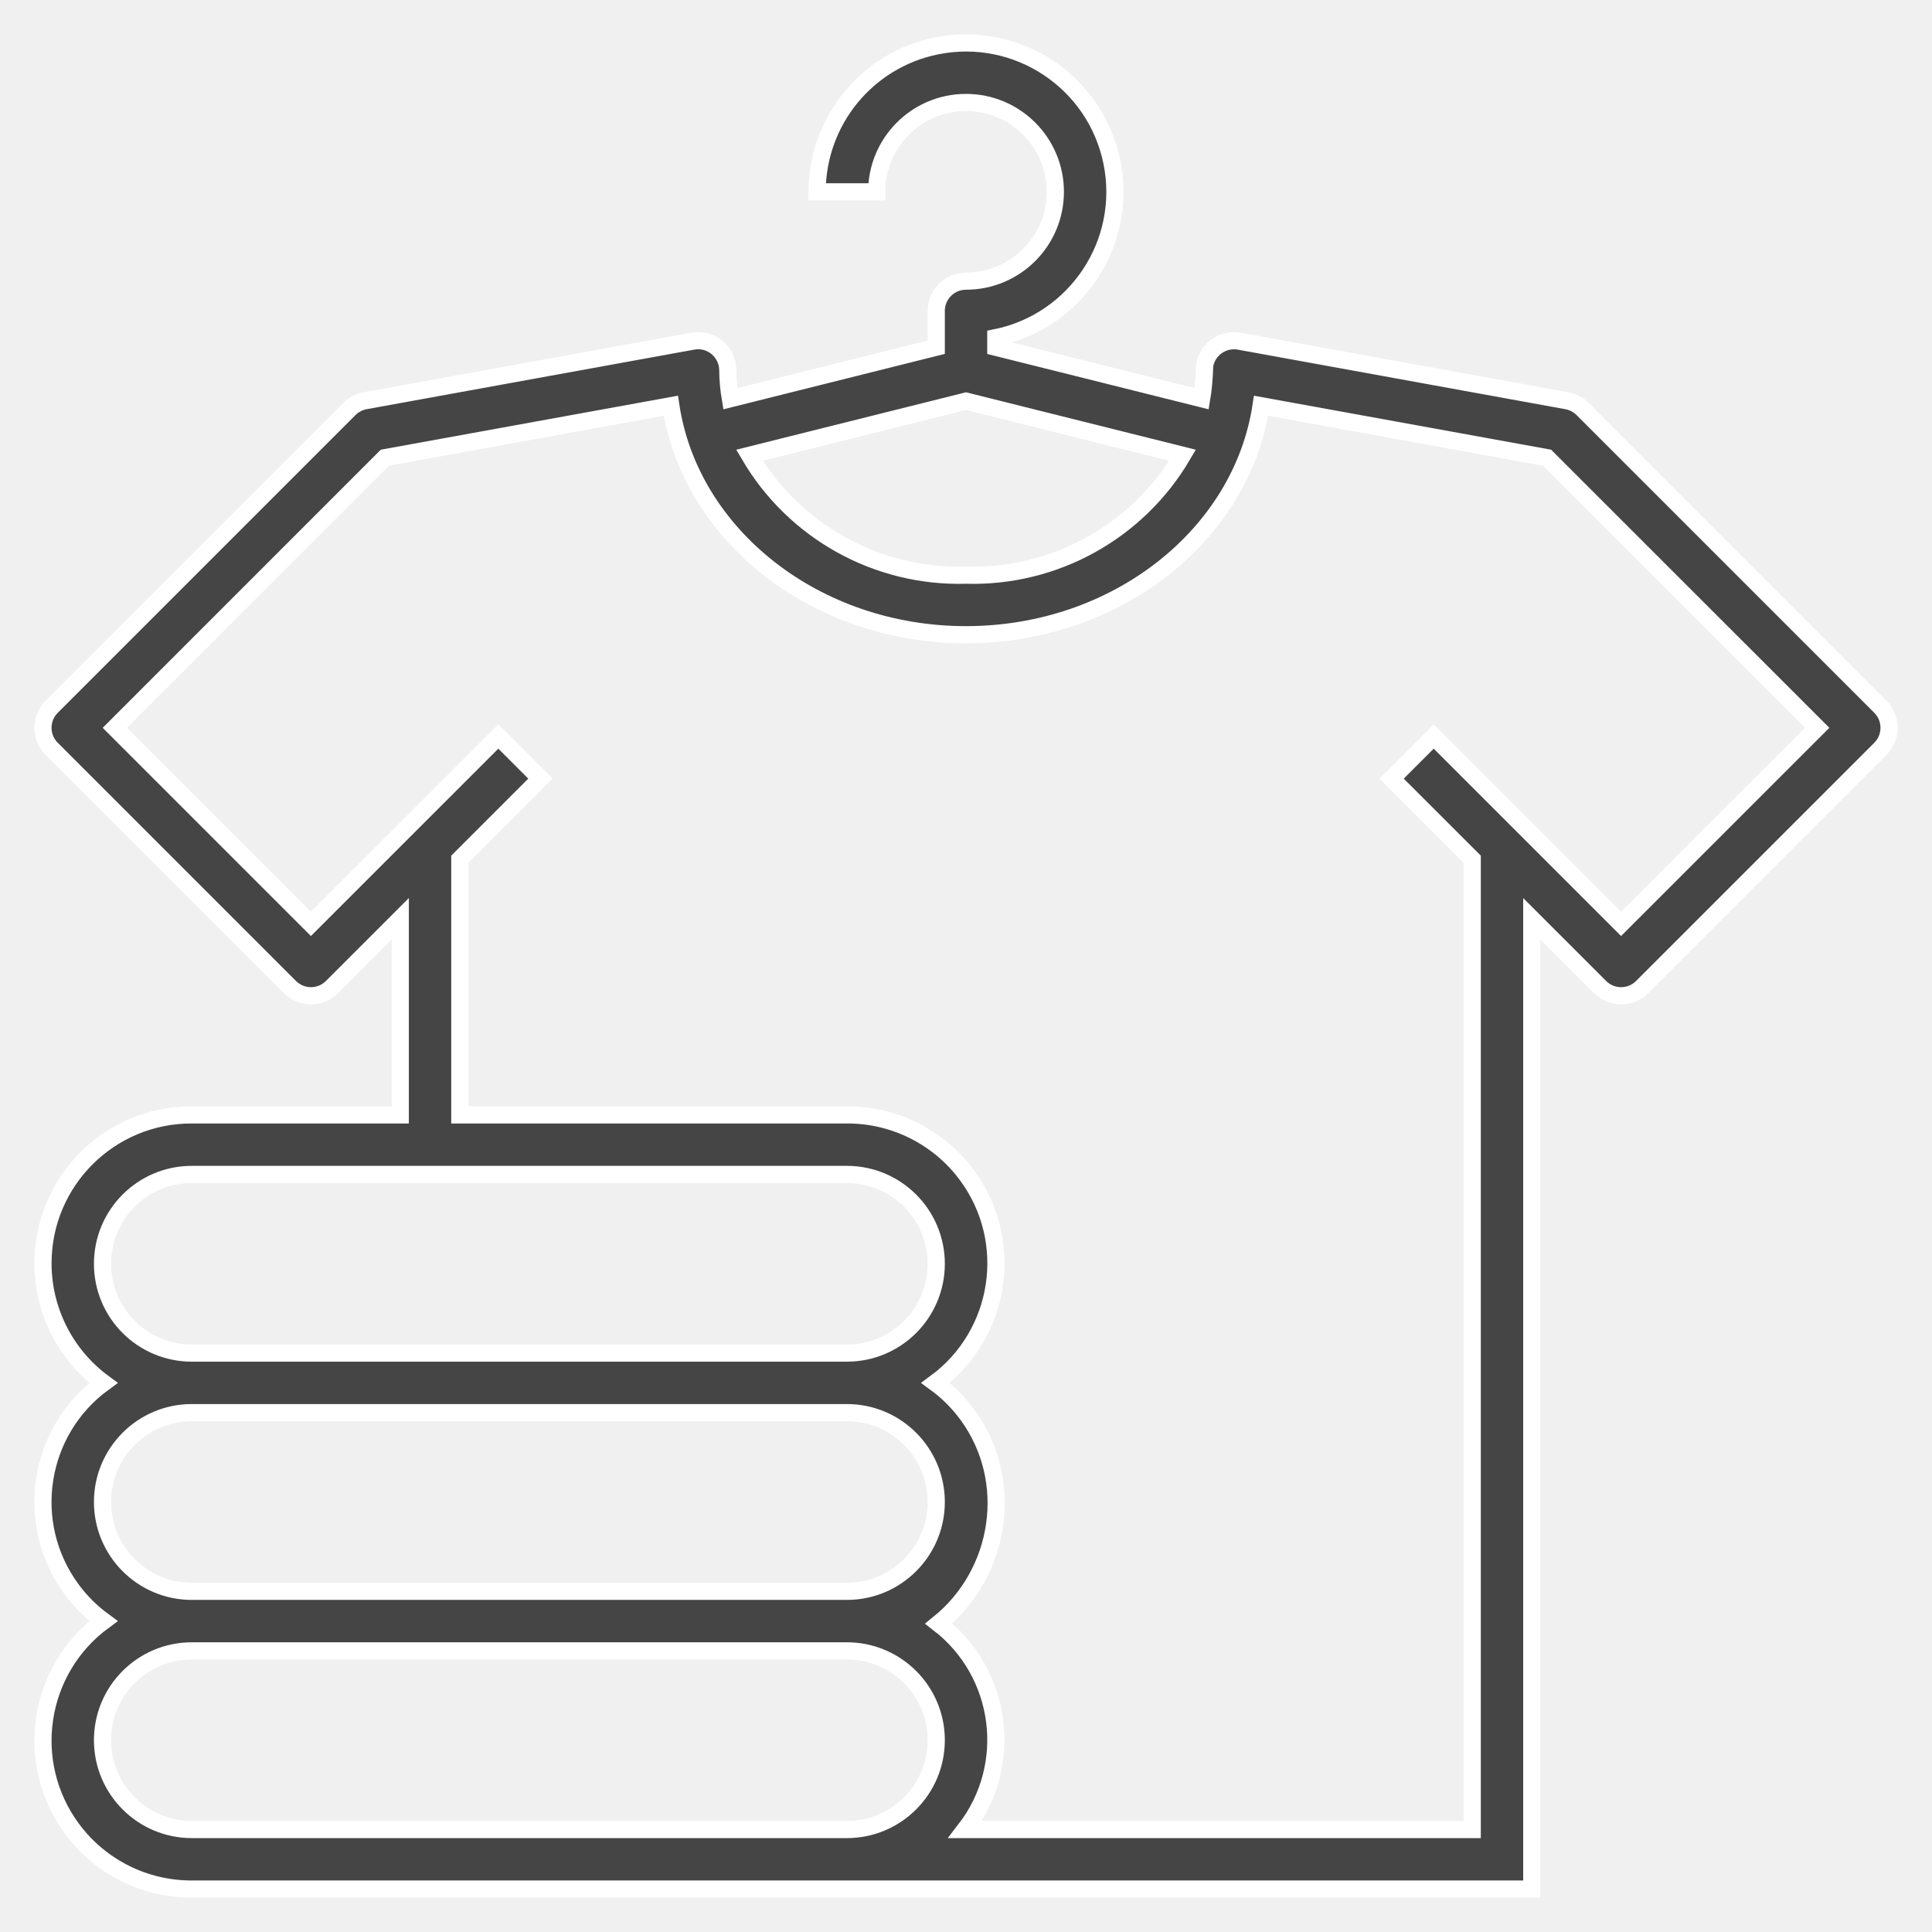
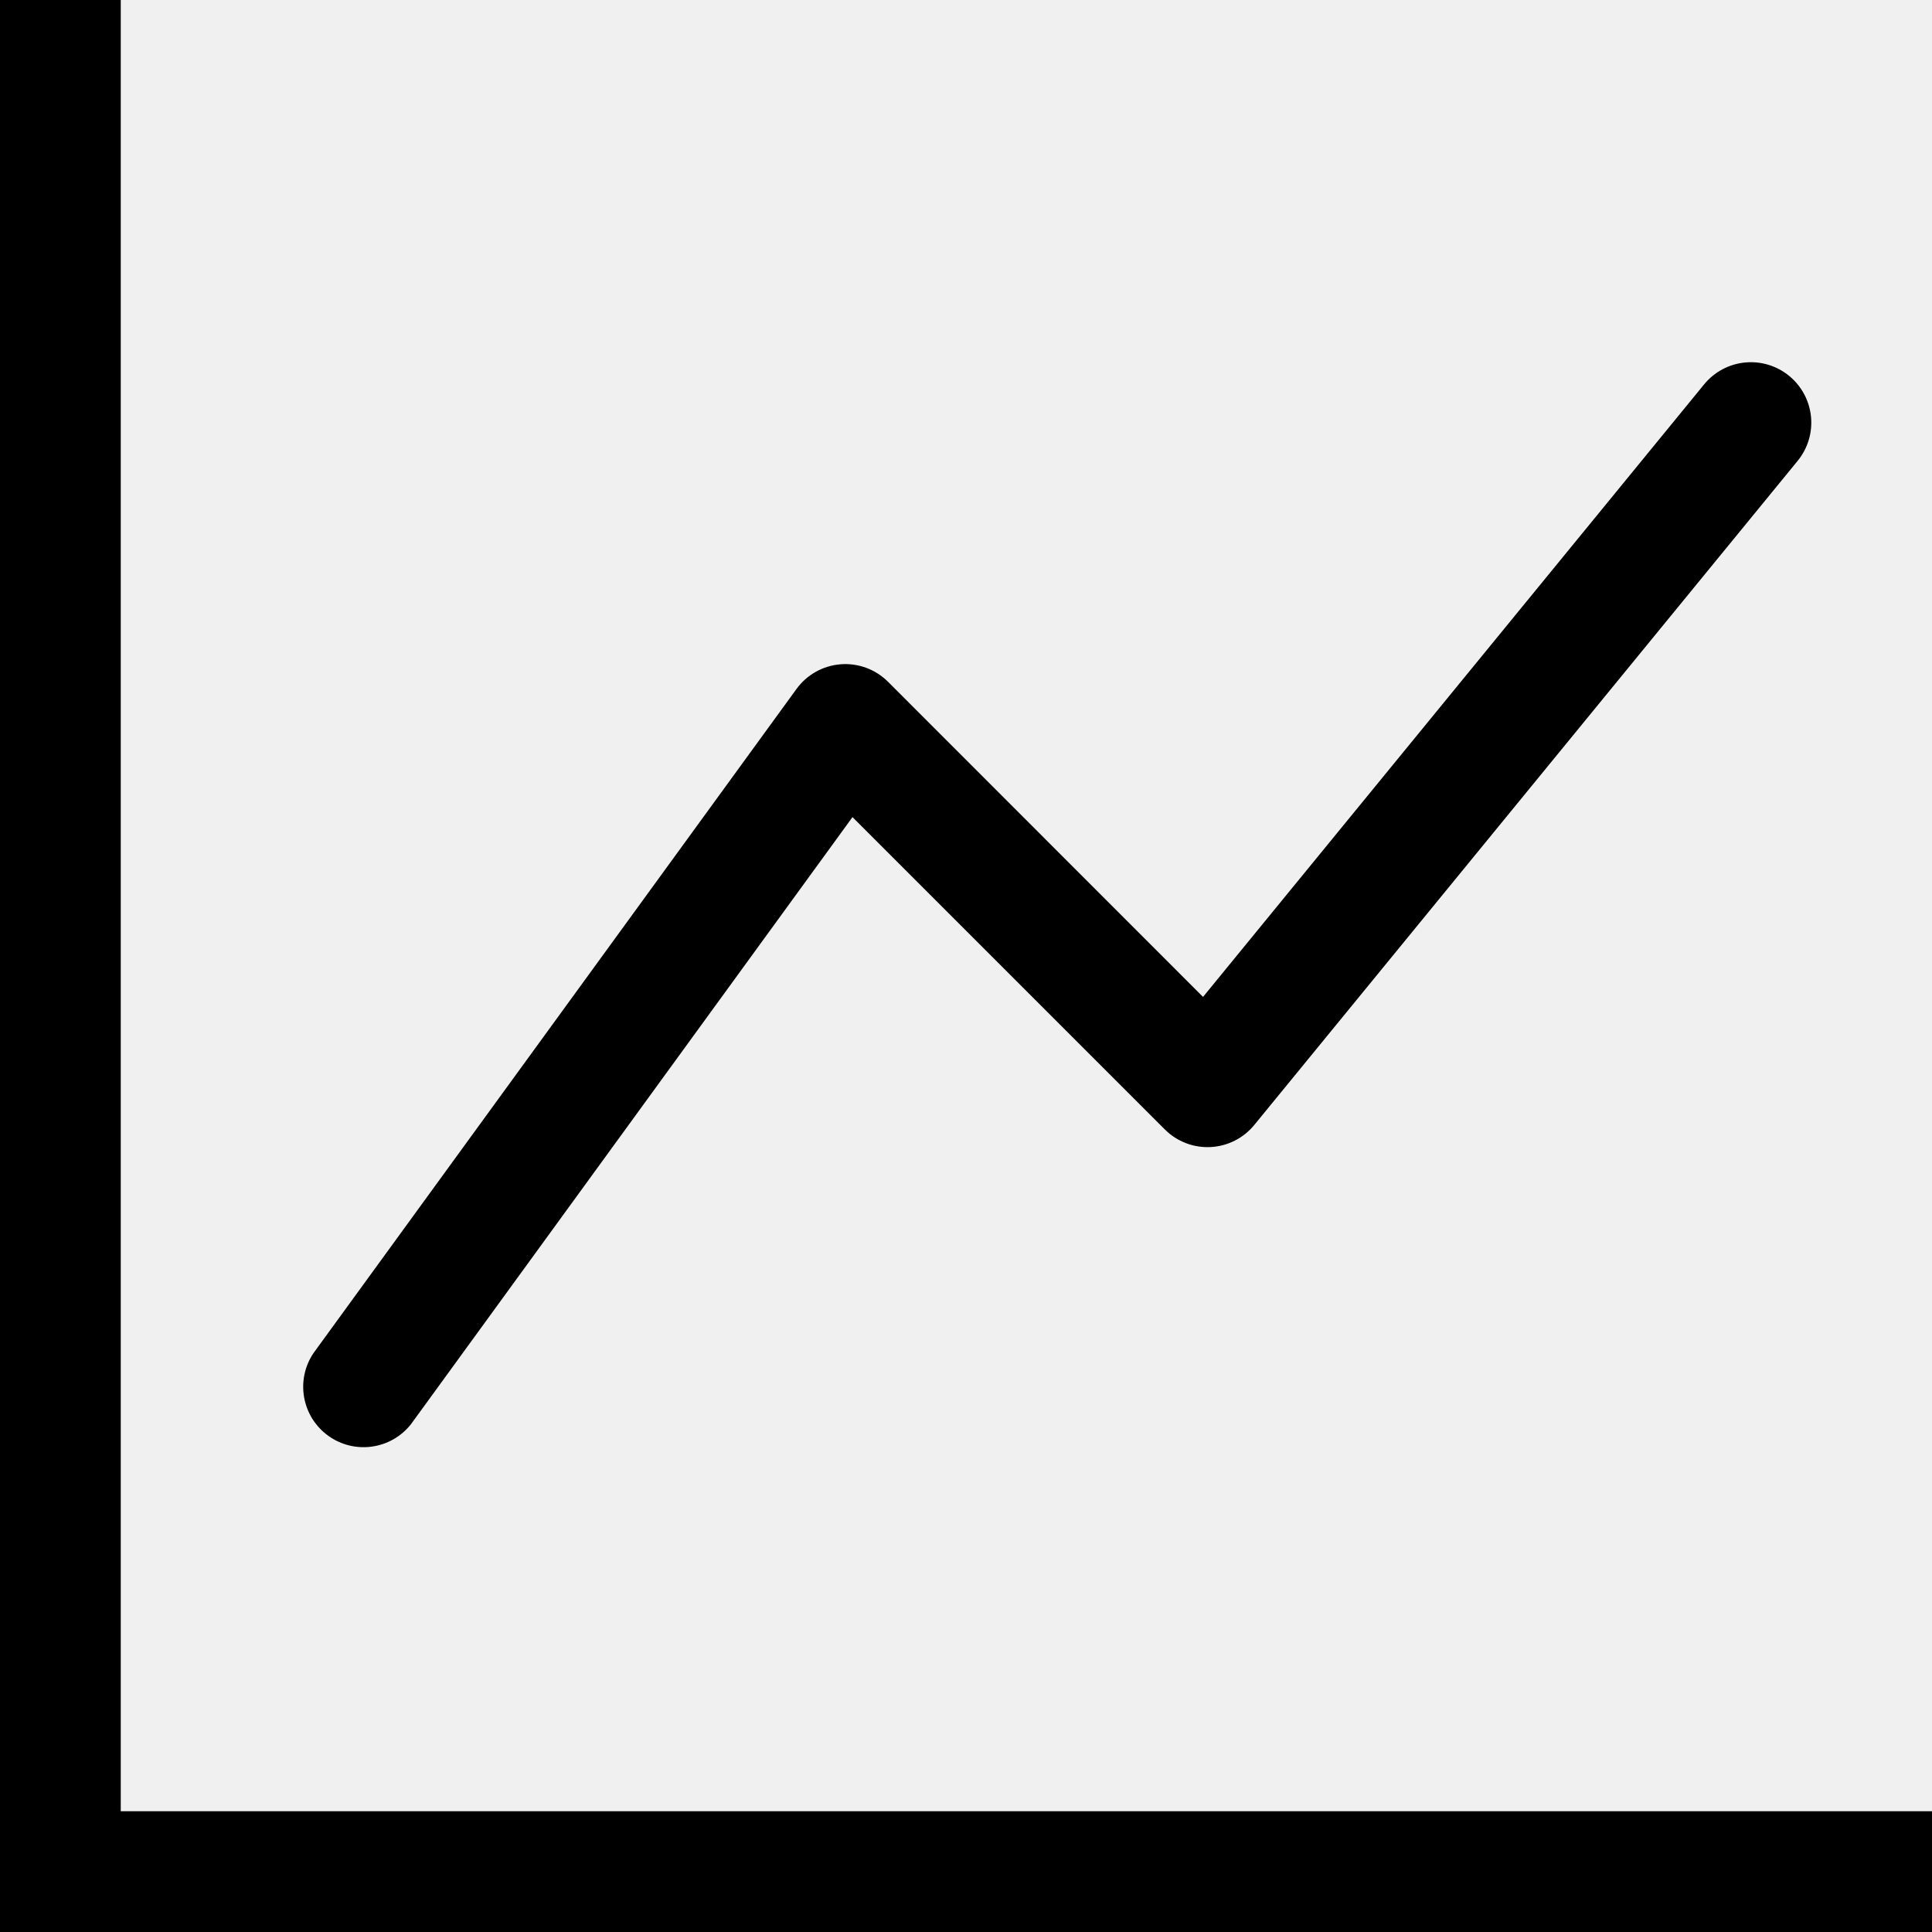
- <svg xmlns="http://www.w3.org/2000/svg" width="45px" height="45px" viewBox="0 0 45 45" version="1.1">
-   <defs />
-   <g id="Page-1" stroke="none" stroke-width="1" fill="none" fill-rule="evenodd">
-     <g id="Brands_Desktop" transform="translate(-942, -2220)" fill="#454545" fill-rule="nonzero" stroke="#FFFFFF" stroke-width="0.4">
-       <g id="Brands" transform="translate(0, 2048)">
-         <g id="Brand-List" transform="translate(153, 172)">
-           <g id="fashion" transform="translate(790, 1)">
-             <path d="M42.797,15.461 L35.862,8.526 C35.762,8.426 35.634,8.36 35.495,8.334 L27.866,6.947 C27.489,6.879 27.128,7.129 27.06,7.506 C27.047,7.849 27.027,8.069 26.99,8.287 L22.194,7.088 L22.194,6.866 C24.07,6.483 25.281,4.651 24.898,2.775 C24.515,0.898 22.683,-0.312 20.807,0.071 C19.192,0.4 18.033,1.82 18.033,3.468 L19.42,3.468 C19.42,2.319 20.351,1.387 21.5,1.387 C22.649,1.387 23.581,2.319 23.581,3.468 C23.581,4.617 22.649,5.548 21.5,5.548 C21.117,5.548 20.807,5.859 20.807,6.242 L20.807,7.087 L16.011,8.287 C15.974,8.069 15.954,7.849 15.952,7.629 C15.952,7.423 15.861,7.228 15.703,7.096 C15.546,6.963 15.337,6.908 15.134,6.947 L7.505,8.334 C7.367,8.36 7.239,8.426 7.139,8.526 L0.204,15.461 C-0.067,15.732 -0.067,16.171 0.204,16.442 L5.752,21.99 C6.023,22.261 6.462,22.261 6.733,21.99 L8.323,20.4 L8.323,24.968 L3.468,24.968 C1.559,24.962 0.006,26.506 0.001,28.415 C-0.002,29.518 0.521,30.556 1.409,31.21 C-0.123,32.329 -0.458,34.479 0.662,36.011 C0.871,36.297 1.123,36.549 1.409,36.758 C-0.129,37.89 -0.458,40.054 0.674,41.592 C1.327,42.48 2.365,43.003 3.468,43 L28.436,43 C28.62,43 30.143,43 34.678,43 L34.678,20.4 L36.268,21.99 C36.539,22.261 36.978,22.261 37.249,21.99 L42.797,16.442 C43.068,16.171 43.068,15.732 42.797,15.461 Z M21.5,8.343 L26.544,9.604 C25.498,11.386 23.565,12.457 21.5,12.397 C19.435,12.457 17.502,11.386 16.457,9.604 L21.5,8.343 Z M1.388,28.436 C1.388,27.286 2.319,26.355 3.468,26.355 L18.726,26.355 C19.875,26.355 20.807,27.286 20.807,28.436 C20.807,29.585 19.875,30.516 18.726,30.516 L3.468,30.516 C2.319,30.516 1.388,29.585 1.388,28.436 Z M1.388,33.984 C1.388,32.835 2.319,31.903 3.468,31.903 L18.726,31.903 C19.875,31.903 20.807,32.835 20.807,33.984 C20.807,35.133 19.875,36.065 18.726,36.065 L3.468,36.065 C2.319,36.065 1.388,35.133 1.388,33.984 Z M18.726,41.613 L17.339,41.613 L3.468,41.613 C2.319,41.613 1.388,40.681 1.388,39.532 C1.388,38.383 2.319,37.452 3.468,37.452 L18.726,37.452 C19.875,37.452 20.807,38.383 20.807,39.532 C20.807,40.681 19.875,41.613 18.726,41.613 Z M36.758,20.519 L32.394,16.155 L31.413,17.136 L33.291,19.013 L33.291,41.613 L27.742,41.613 L21.482,41.613 C22.637,40.118 22.36,37.969 20.865,36.815 C22.321,35.639 22.655,33.489 21.536,31.957 C21.327,31.671 21.075,31.419 20.789,31.21 C22.327,30.078 22.656,27.914 21.524,26.376 C20.87,25.487 19.83,24.964 18.726,24.968 L9.71,24.968 L9.71,19.013 L11.587,17.136 L10.607,16.155 L6.242,20.519 L1.675,15.952 L7.966,9.66 L14.625,8.45 C15.078,11.457 17.988,13.784 21.499,13.784 C25.01,13.784 27.92,11.457 28.373,8.45 L35.031,9.66 L41.326,15.952 L36.758,20.519 Z" id="Shape" />
-           </g>
-         </g>
-       </g>
-     </g>
-   </g>
+ <svg xmlns="http://www.w3.org/2000/svg" width="16" height="16" fill="currentColor" class="bi bi-graph-up" viewBox="0 0 16 16">
+   <path fill-rule="evenodd" d="M0 0h1v15h15v1H0zm14.817 3.113a.5.5 0 0 1 .07.704l-4.5 5.5a.5.5 0 0 1-.74.037L7.06 6.767l-3.656 5.027a.5.5 0 0 1-.808-.588l4-5.5a.5.5 0 0 1 .758-.06l2.609 2.61 4.15-5.073a.5.5 0 0 1 .704-.07" />
</svg>
